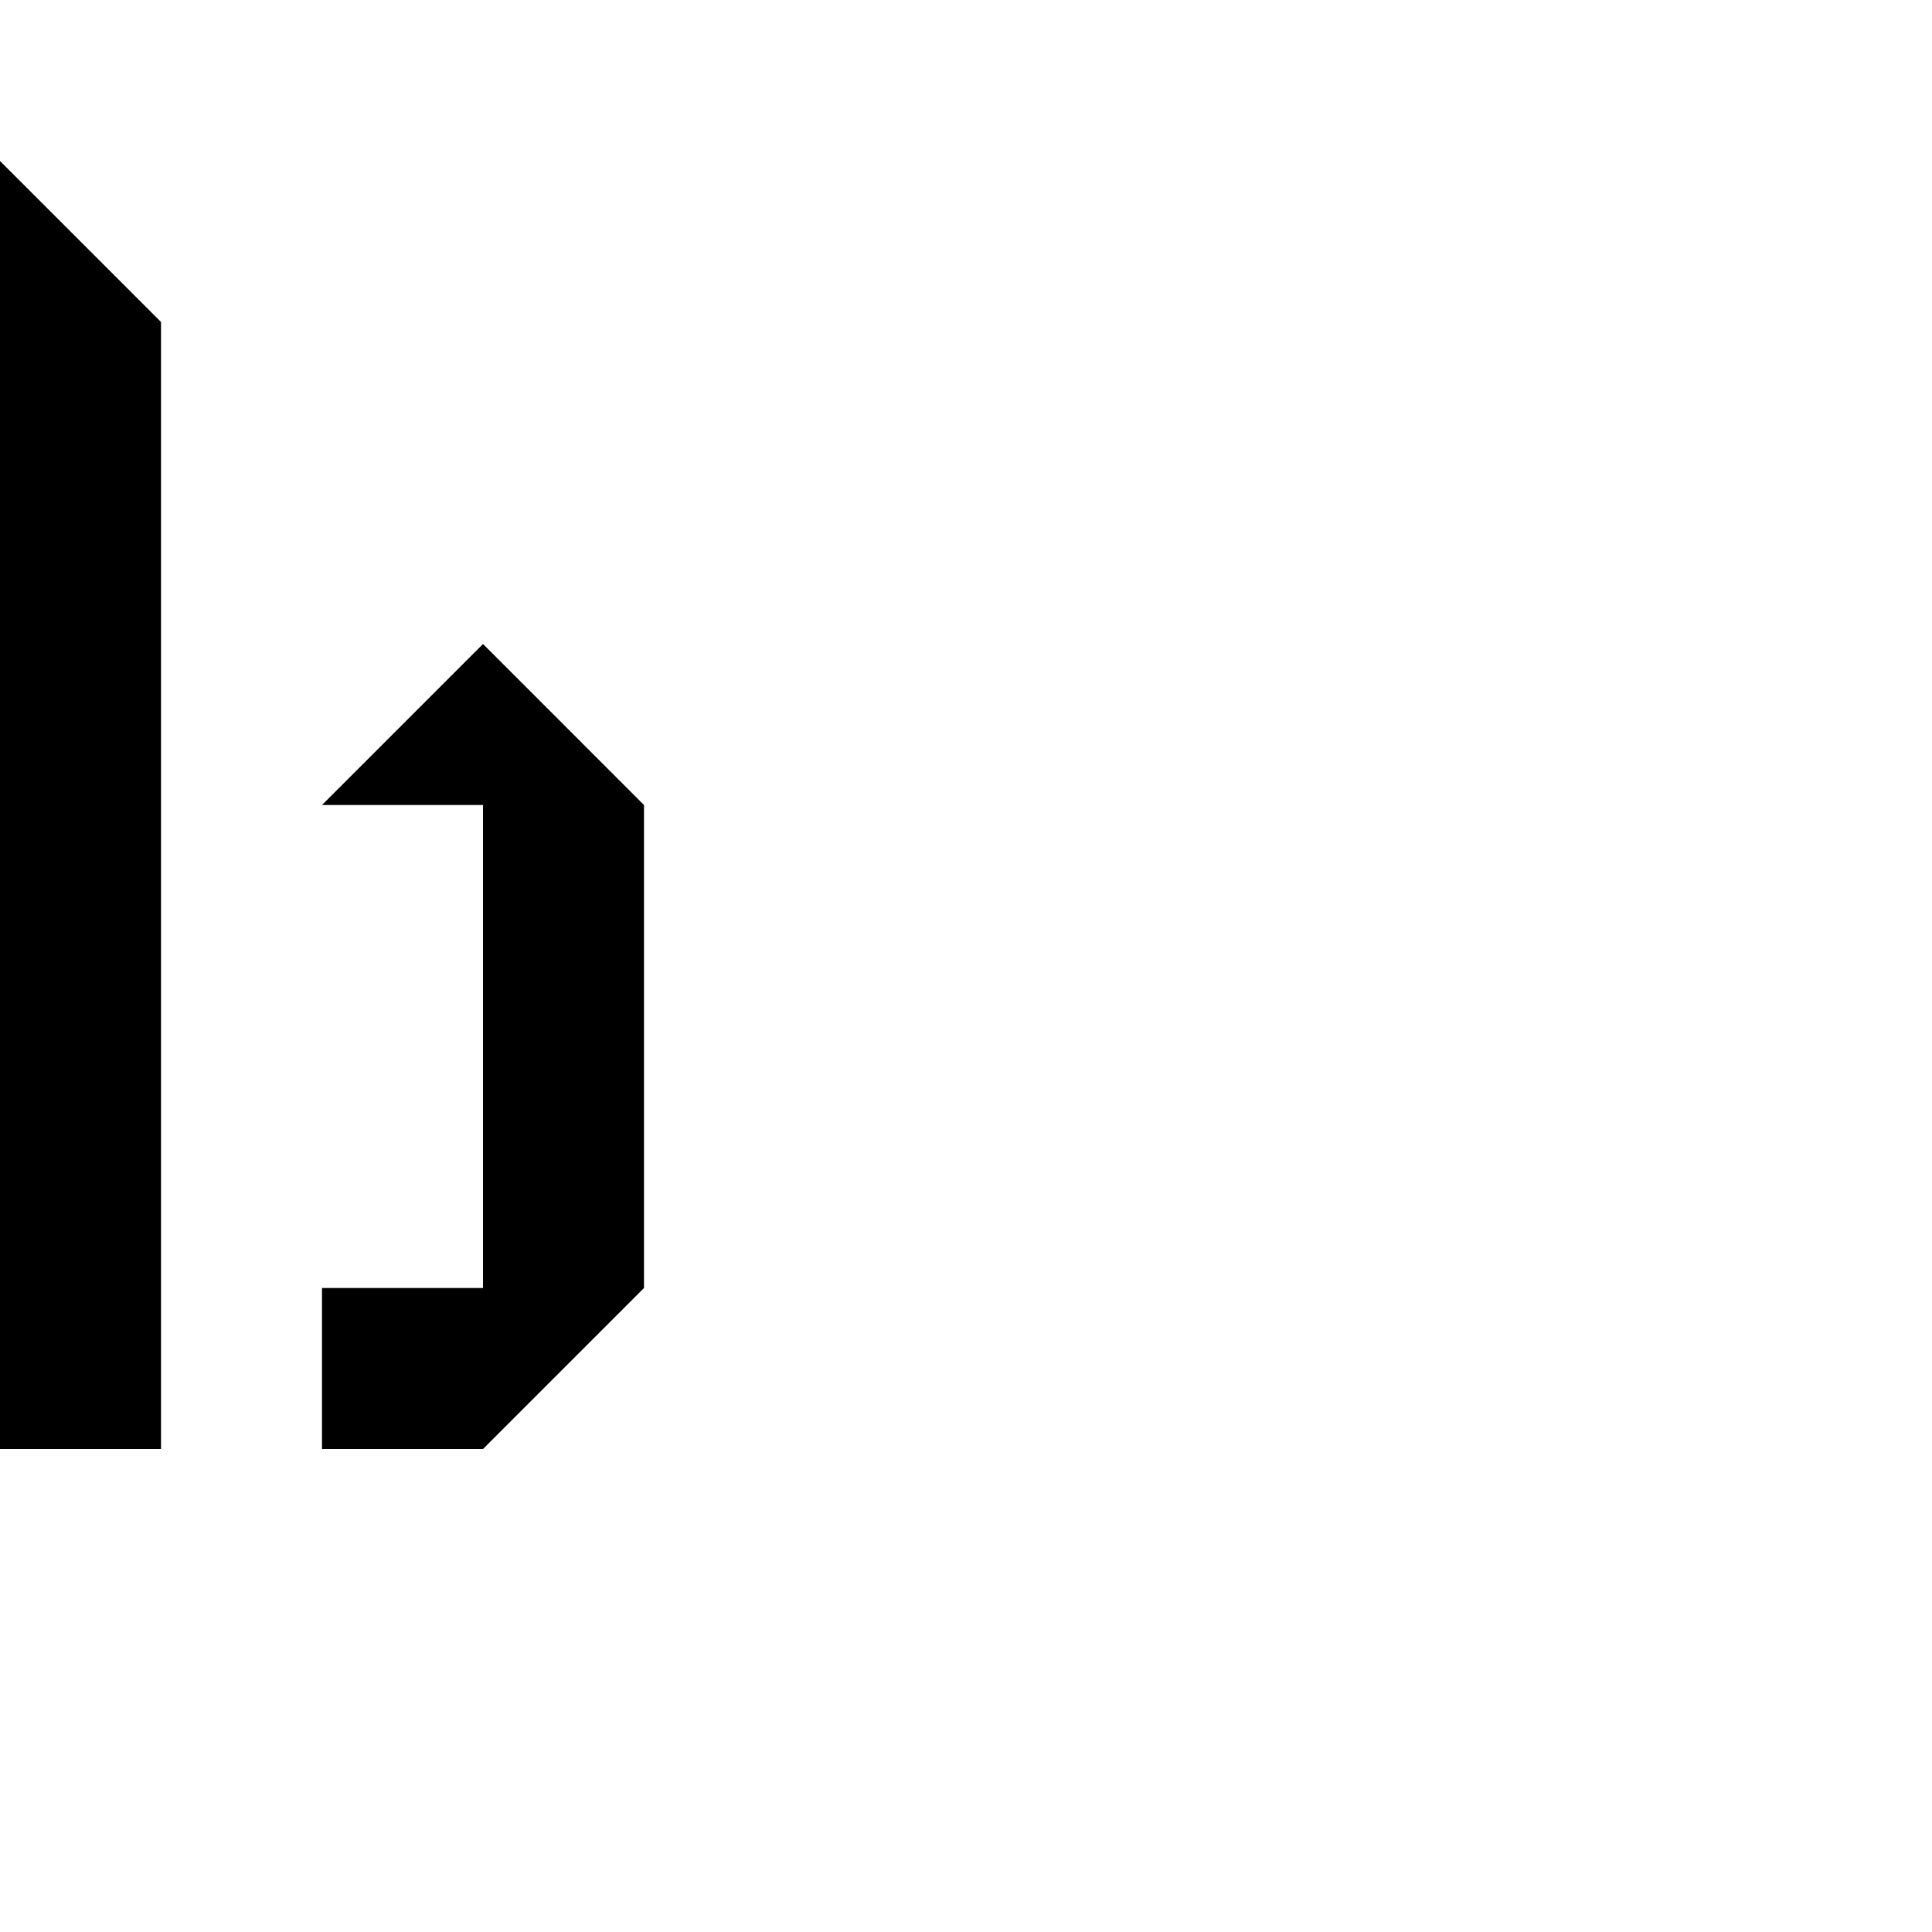
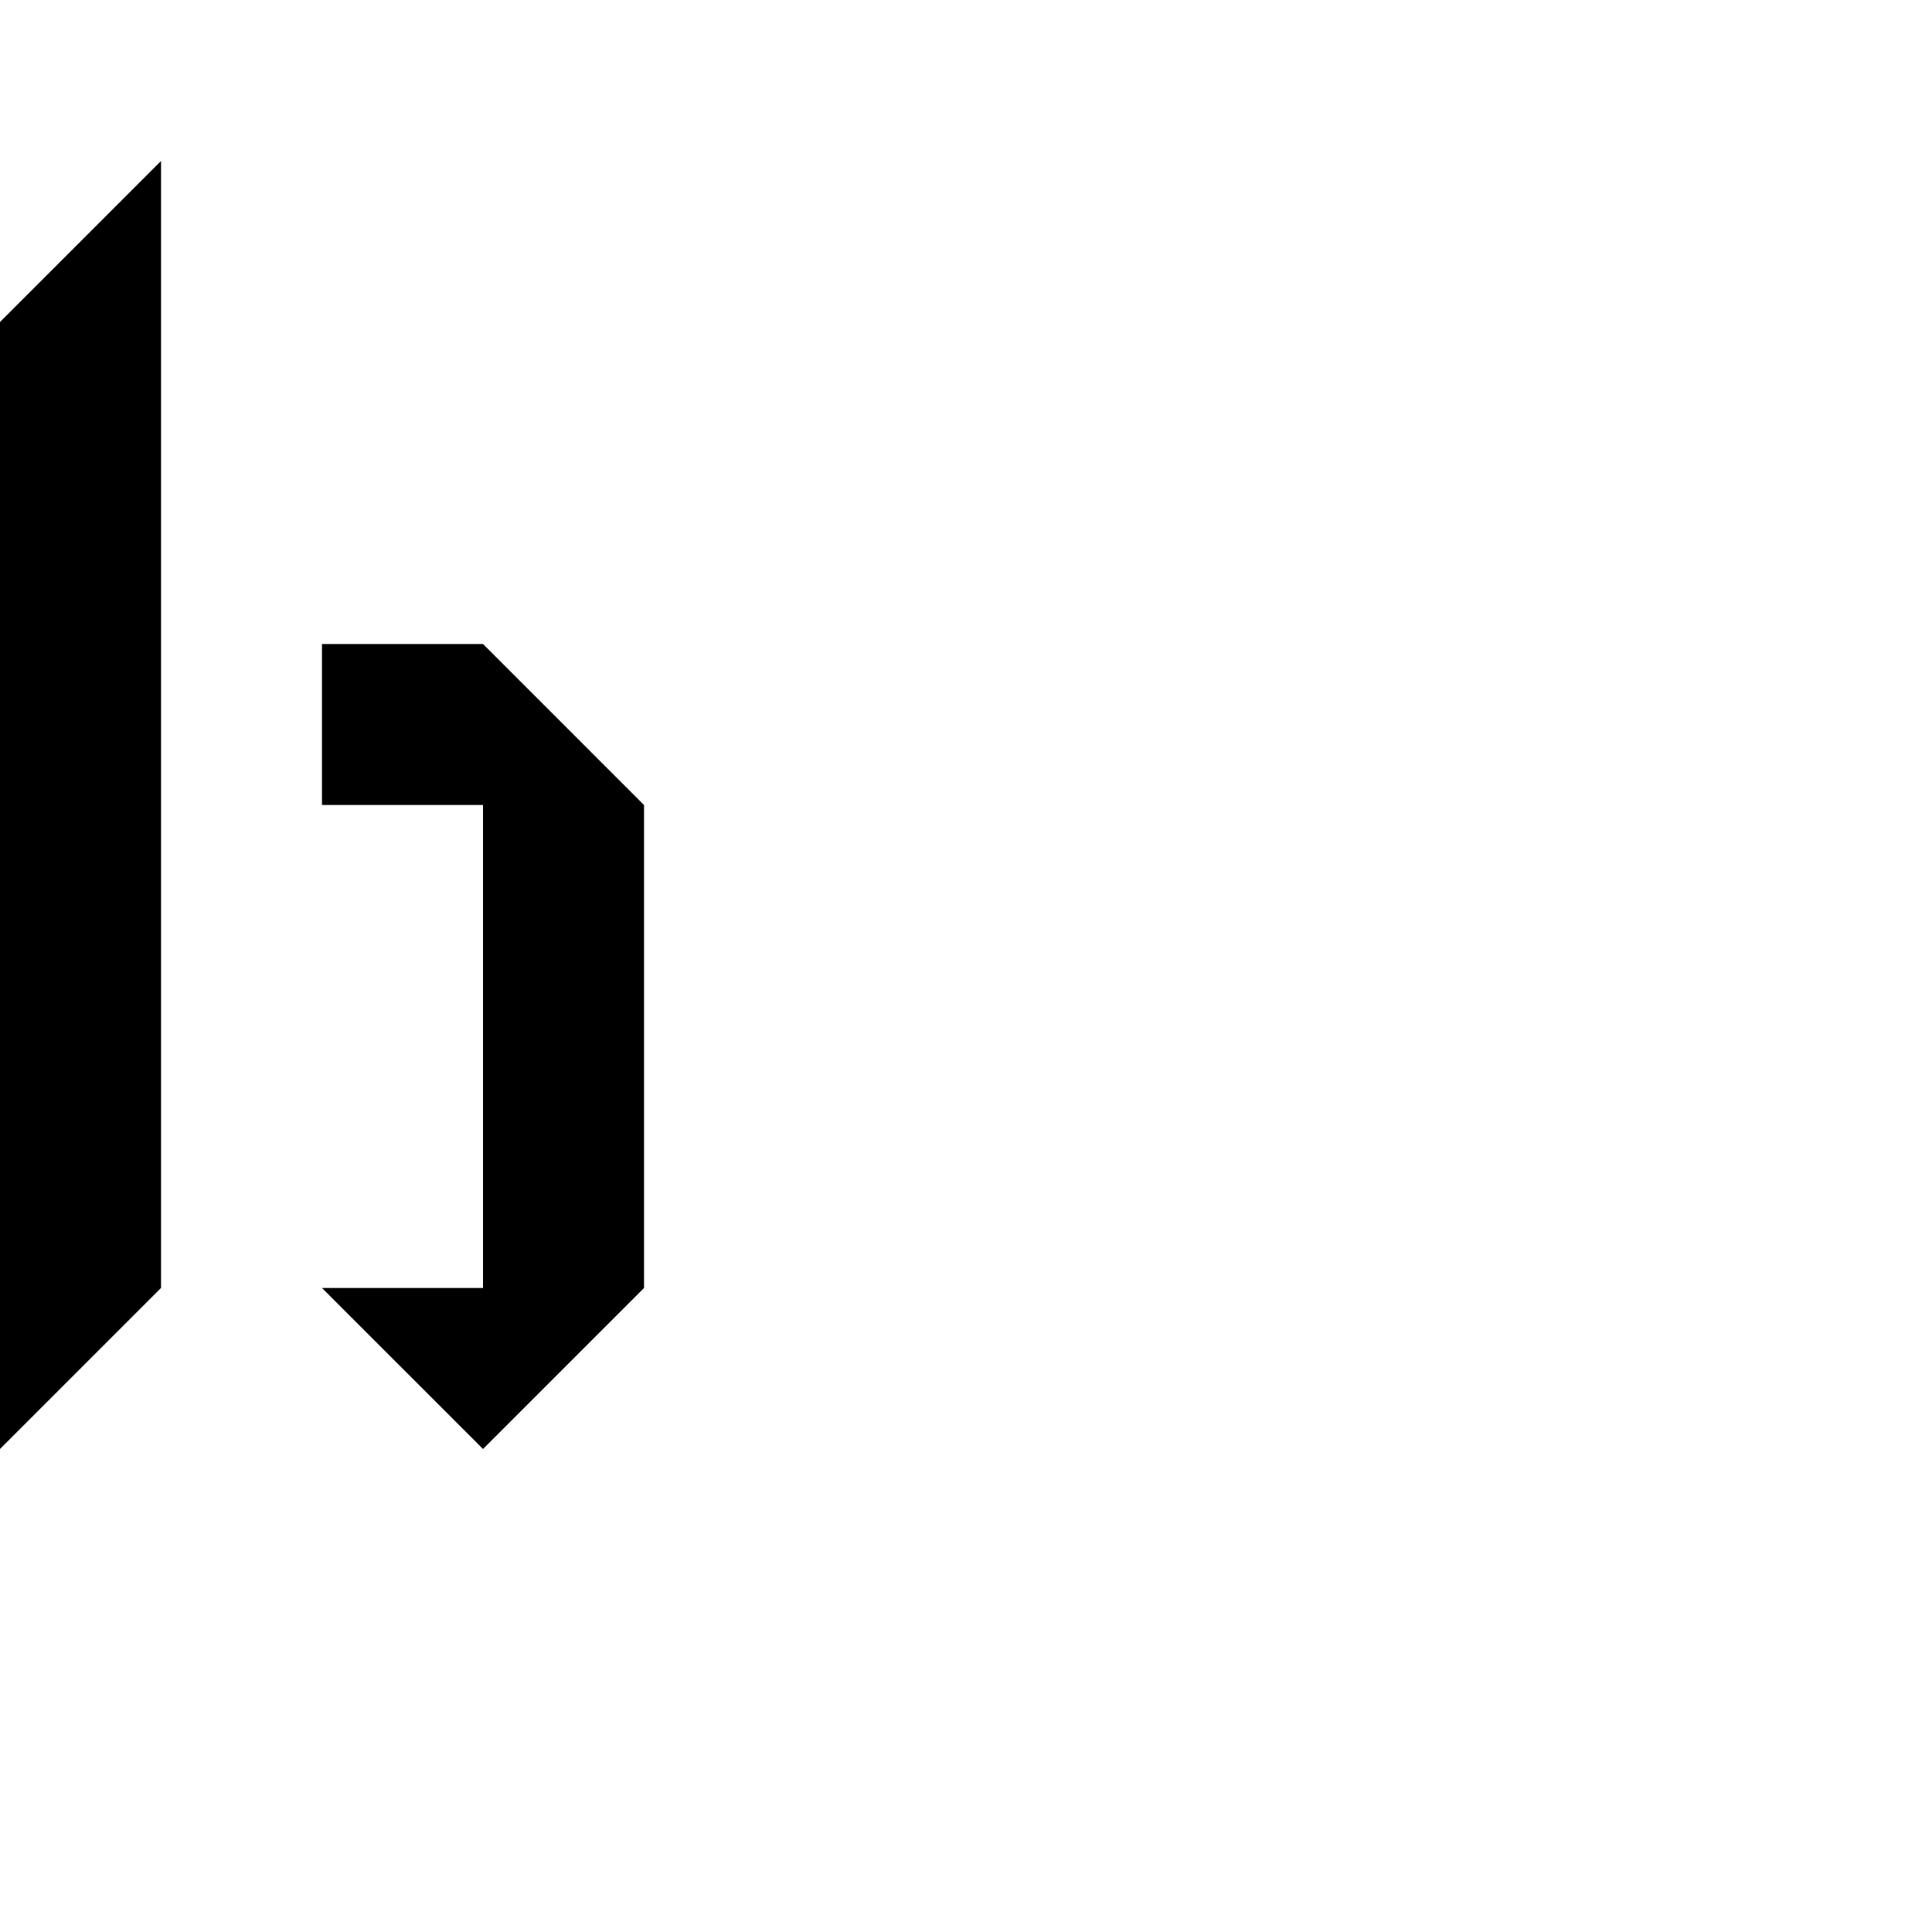
<svg xmlns="http://www.w3.org/2000/svg" width="1e3" height="1e3" version="1.1" viewBox="0 0 264.583 264.583" id="svg864">
  <defs id="defs866" />
  <g transform="translate(0,-32.41665)" id="g862">
-     <path style="fill:#000000;stroke:none;stroke-width:0.265px;stroke-linecap:butt;stroke-linejoin:miter;stroke-opacity:1;fill-opacity:1" d="M 0,230.854 V 54.465 L 22.049,76.514 V 230.854 Z" id="path916" />
-     <path style="fill:#000000;stroke:none;stroke-width:0.265px;stroke-linecap:butt;stroke-linejoin:miter;stroke-opacity:1;fill-opacity:1" d="M 44.097,230.854 H 66.146 L 88.194,208.806 V 142.66 L 66.146,120.611 44.097,142.66 h 22.049 v 66.146 H 44.097 Z" id="path918" />
+     <path style="fill:#000000;fill-opacity:1;stroke:none;stroke-width:0.265px;stroke-linecap:butt;stroke-linejoin:miter;stroke-opacity:1" d="M 0,230.854 V 76.514 l 22.049,-22.049 0,154.34 z" id="path916" />
+     <path style="fill:#000000;fill-opacity:1;stroke:none;stroke-width:0.265px;stroke-linecap:butt;stroke-linejoin:miter;stroke-opacity:1" d="M 66.146,230.854 88.194,208.806 V 142.66 L 66.146,120.611 H 44.097 v 22.049 h 22.049 v 66.146 H 44.097 Z" id="path918" />
  </g>
</svg>
